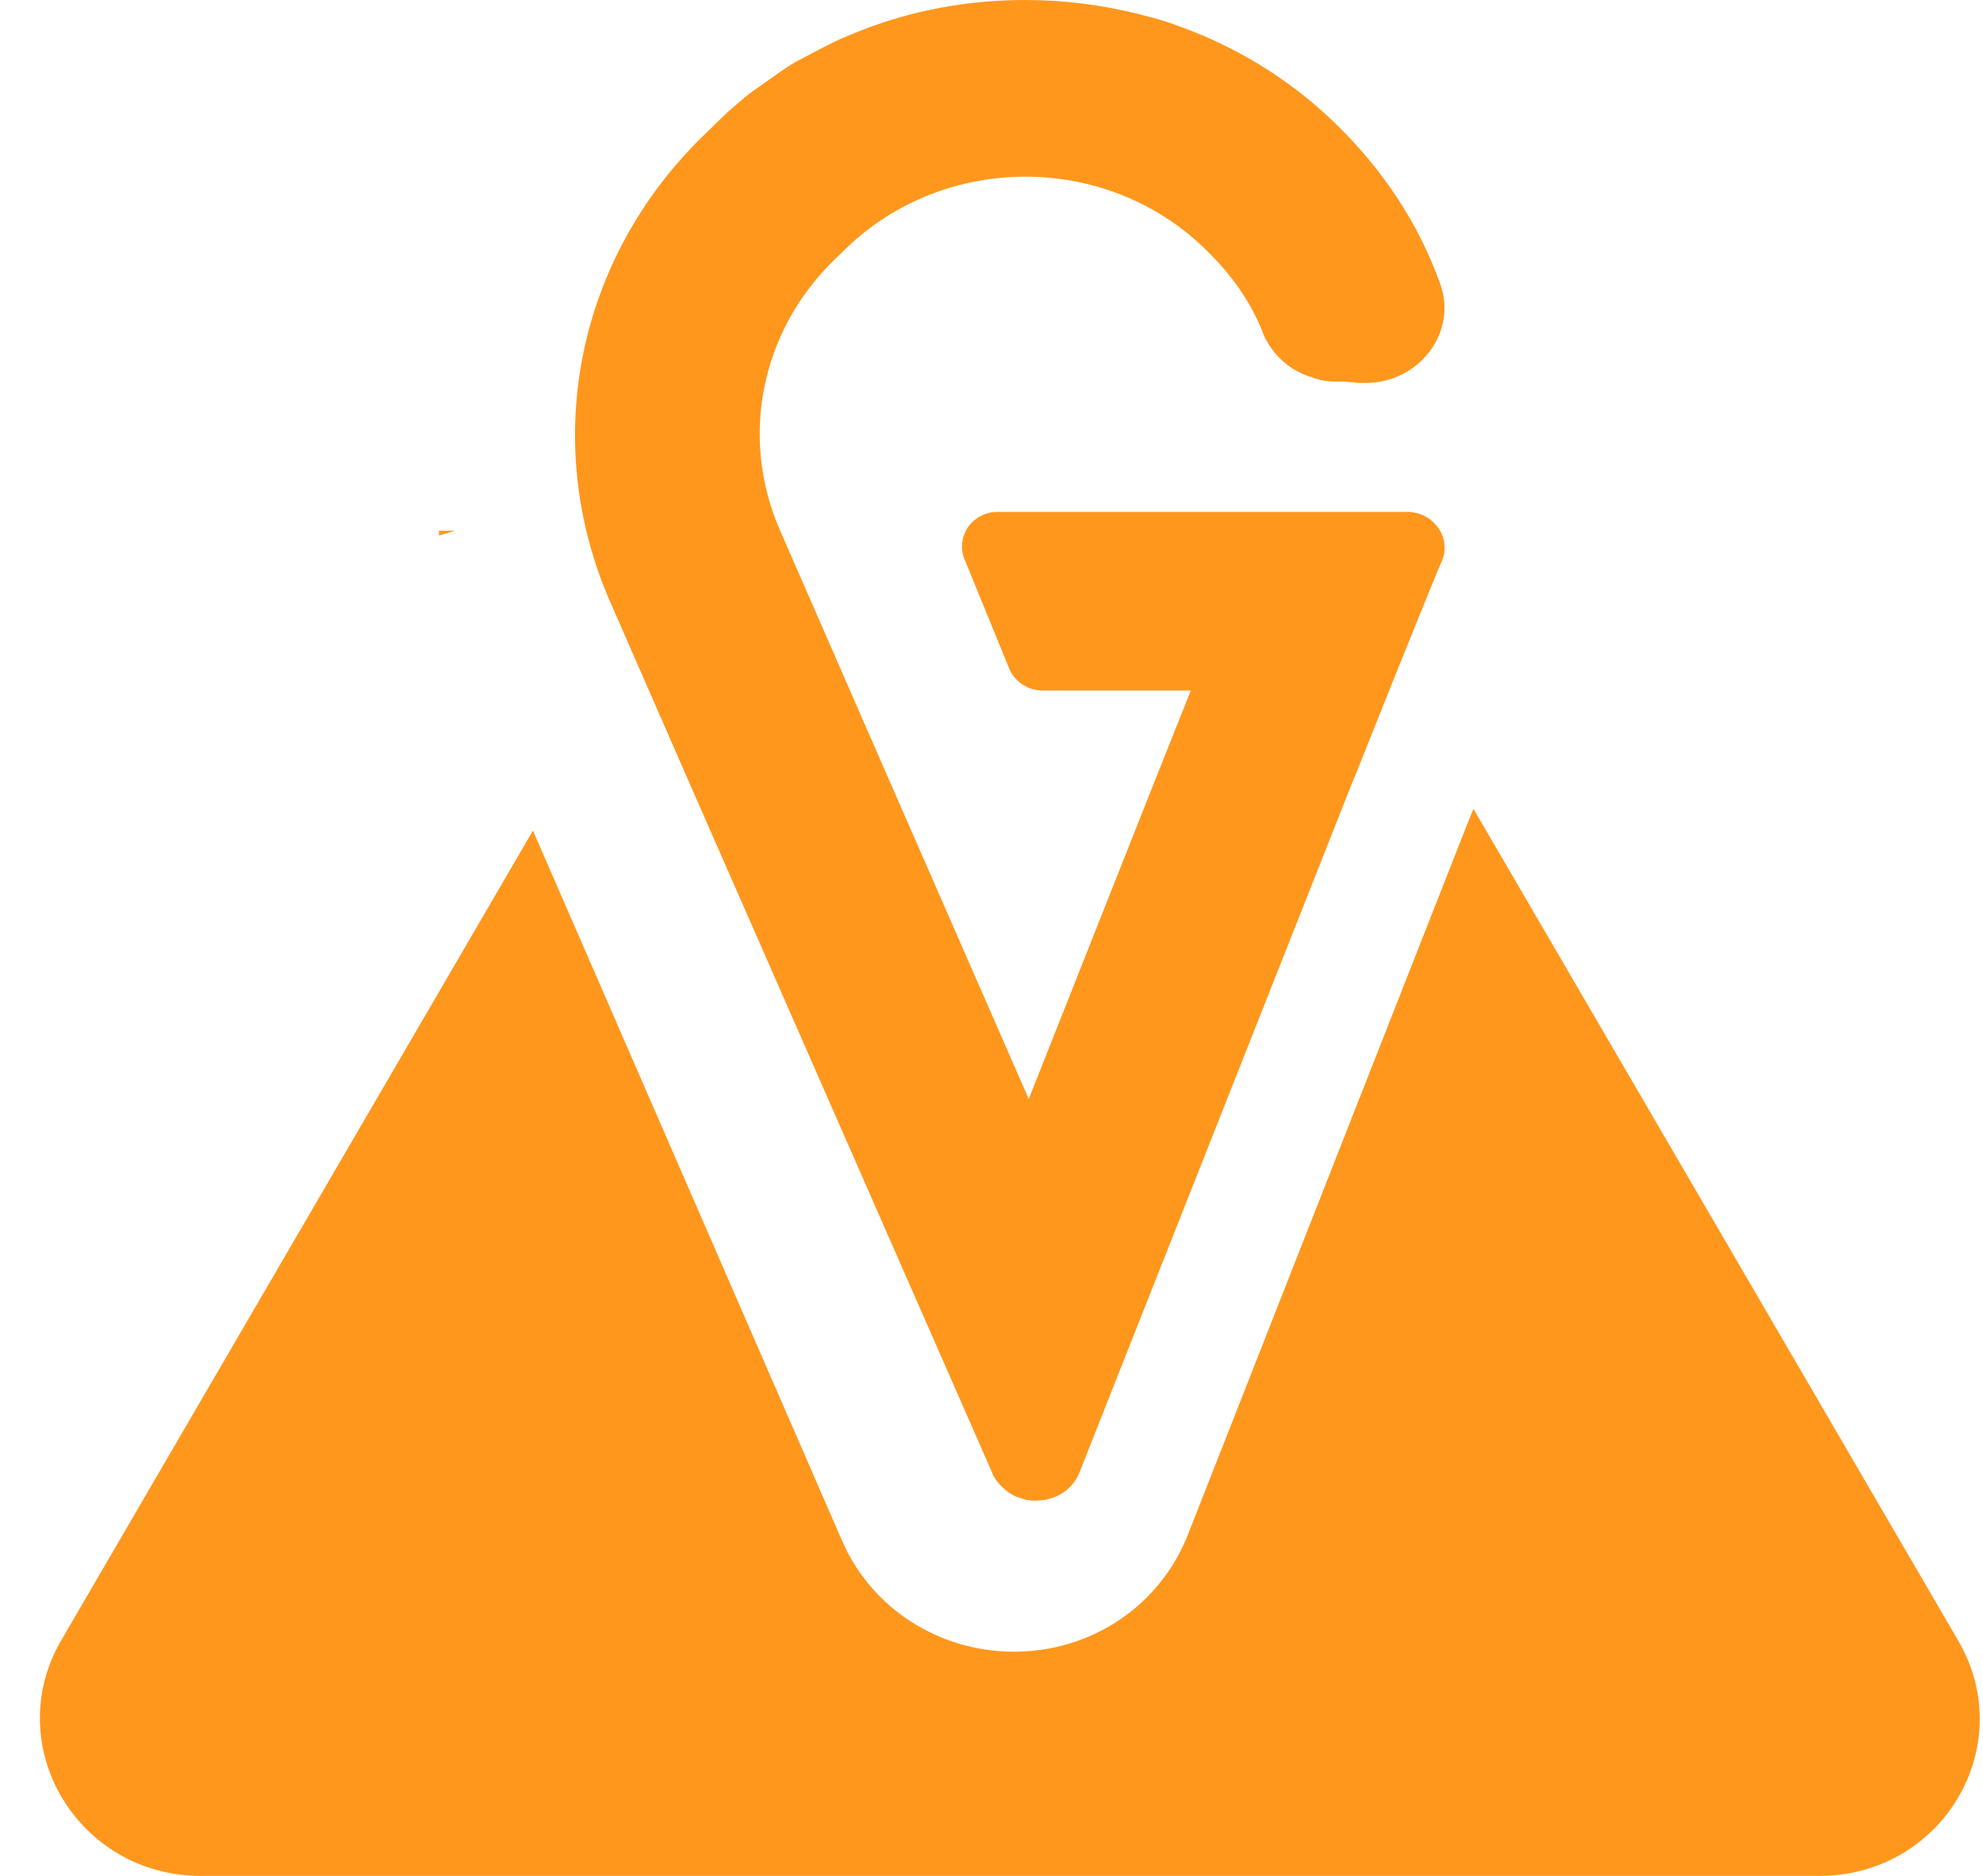
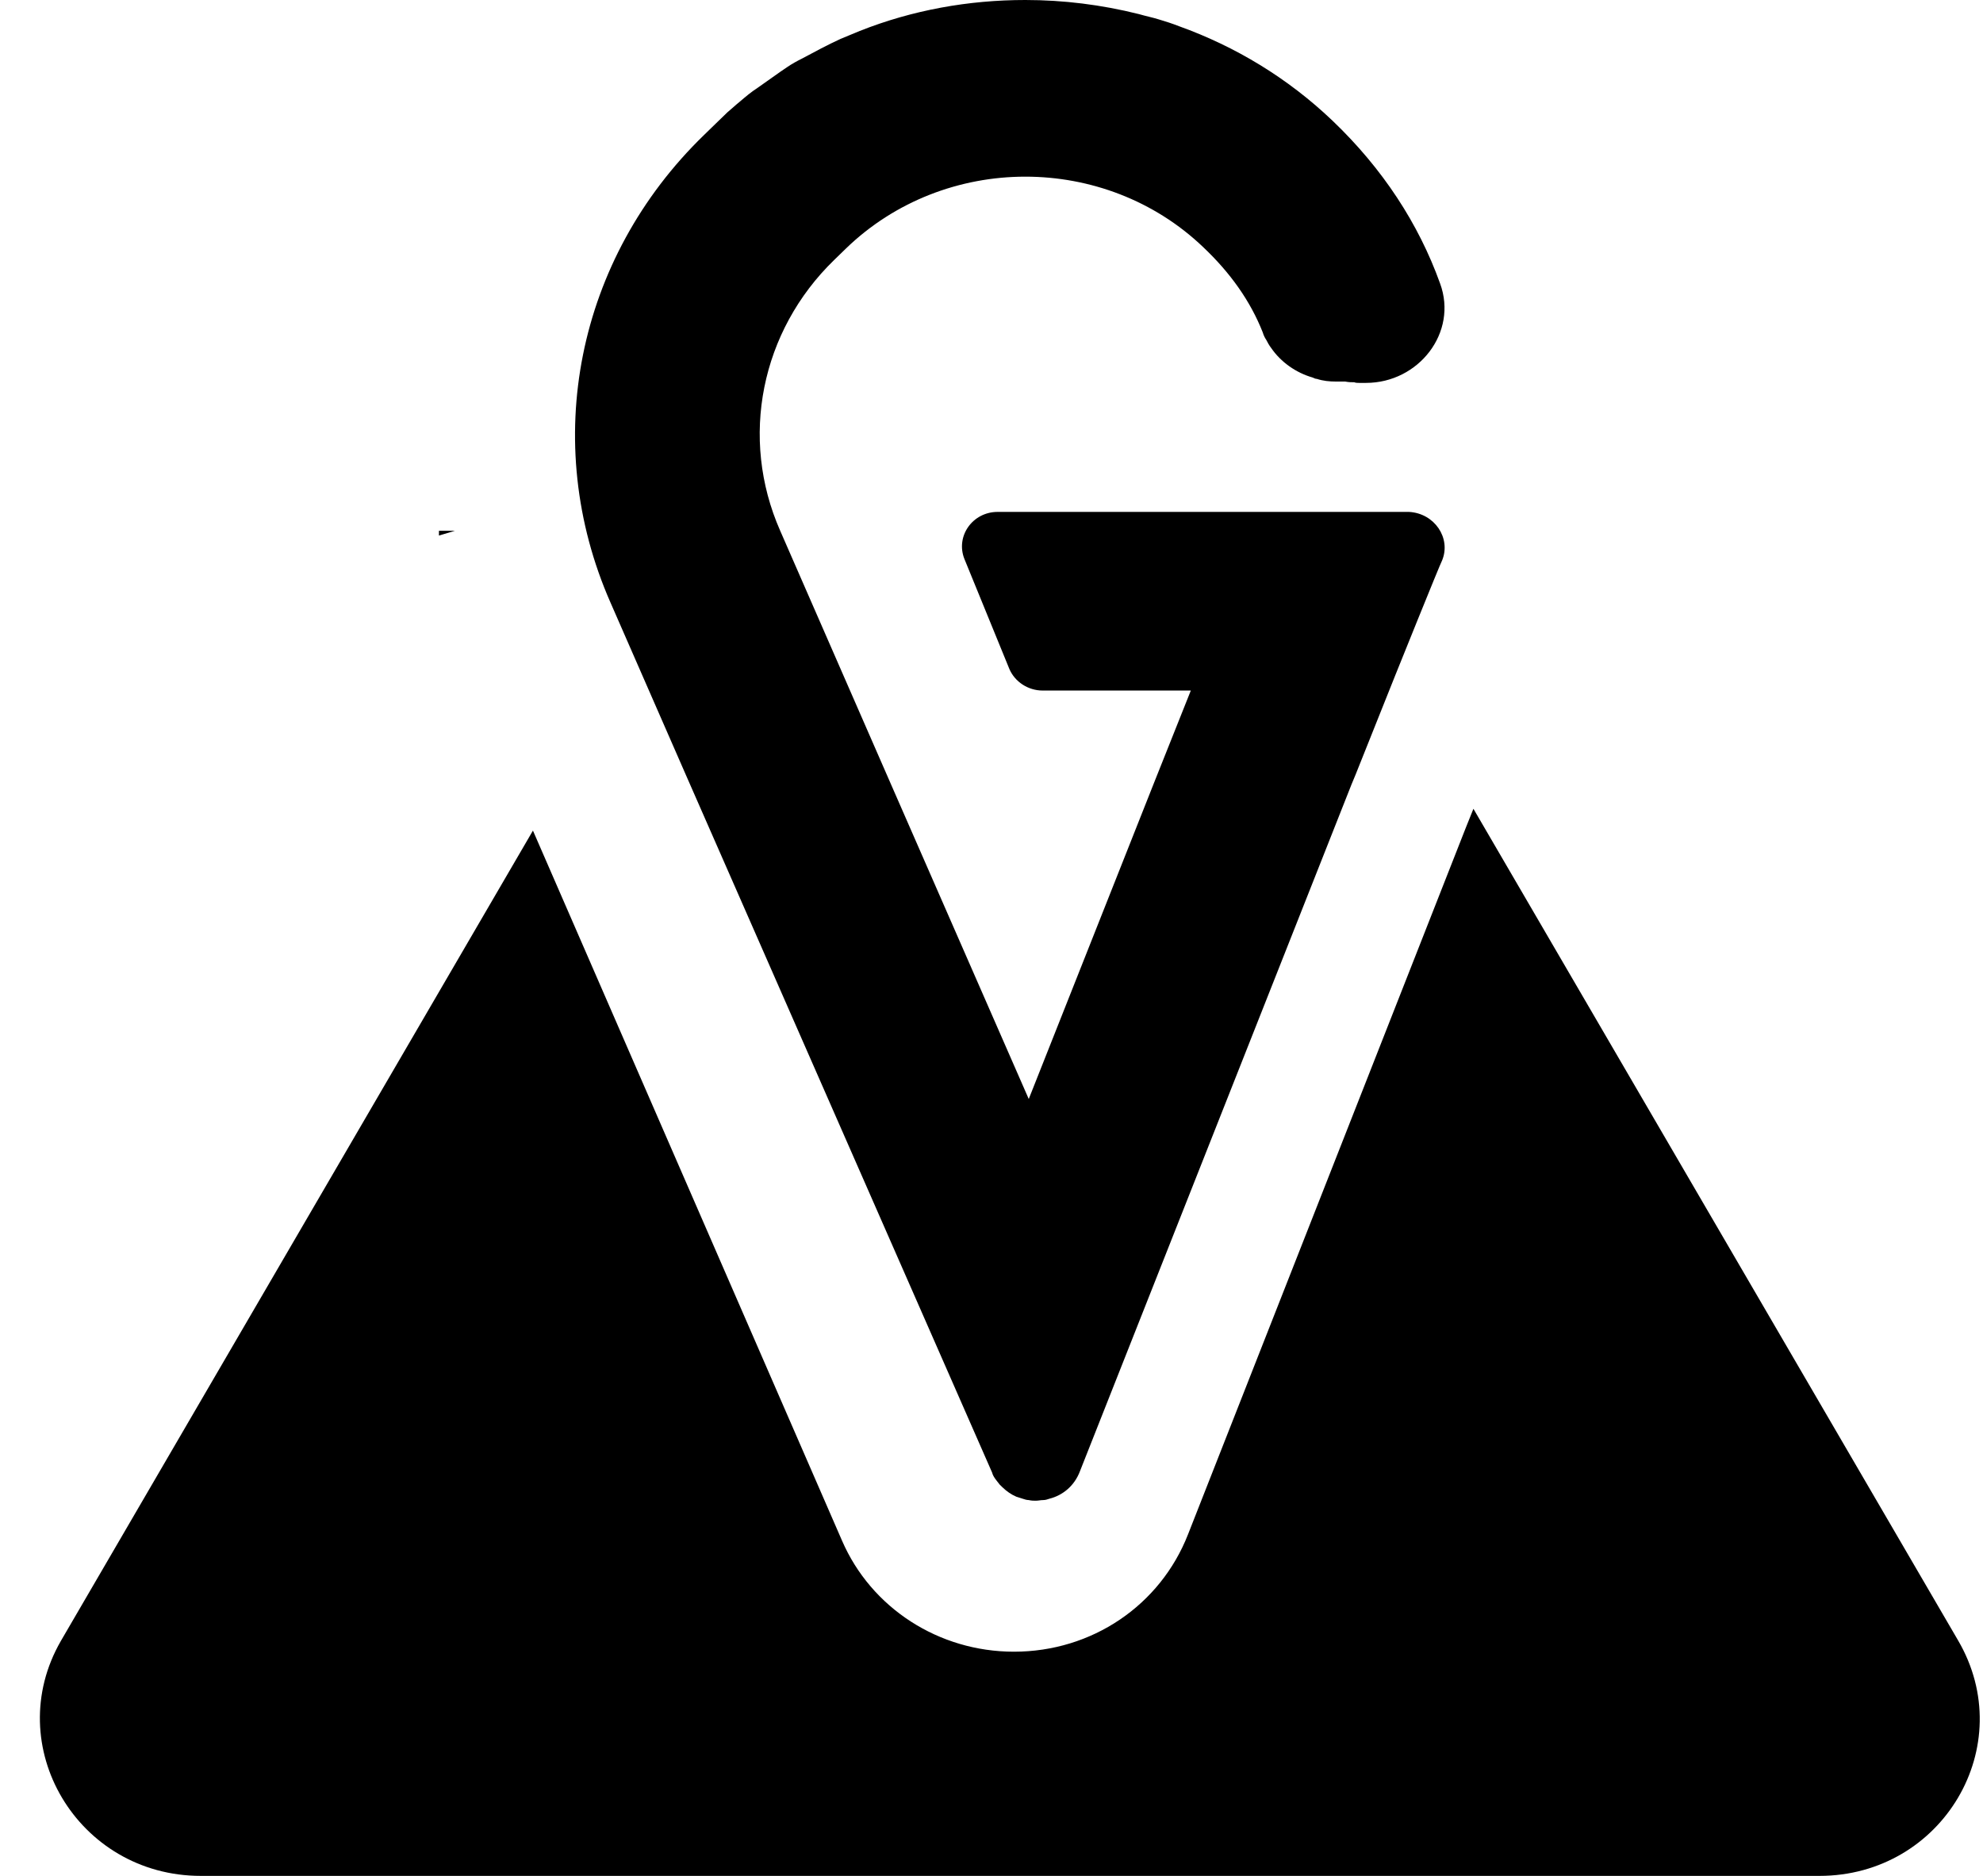
- <svg xmlns="http://www.w3.org/2000/svg" width="37" height="35" viewBox="0 0 37 35" fill="none">
-   <path d="M33.947 35L3.748 35C1.449 35 0.007 32.572 1.137 30.614L9.944 15.497L15.711 28.745C16.256 30.003 17.516 30.817 18.919 30.817C20.374 30.817 21.647 29.953 22.166 28.63L27.349 15.446L27.492 15.09L36.532 30.601C37.688 32.572 36.246 35 33.947 35Z" fill="#FF971D" />
-   <path d="M8.19 9.903V9.992L8.489 9.903H8.19Z" fill="#FF971D" />
-   <path d="M26.909 10.453C26.857 10.553 26.03 12.609 26.03 12.609L25.294 14.451L25.216 14.639L20.151 27.448C20.048 27.724 19.828 27.9 19.583 27.962C19.544 27.975 19.506 27.988 19.467 27.988C19.415 27.988 19.376 28 19.325 28C19.286 28 19.247 28 19.195 27.988C19.157 27.988 19.118 27.975 19.079 27.962C19.04 27.95 19.002 27.937 18.963 27.925C18.872 27.887 18.782 27.825 18.704 27.749C18.692 27.737 18.679 27.724 18.653 27.699C18.627 27.662 18.601 27.637 18.575 27.599C18.549 27.561 18.523 27.524 18.511 27.474L12.8 14.464L11.391 11.243C10.073 8.247 10.758 4.825 13.136 2.519L13.355 2.306C13.433 2.231 13.498 2.168 13.575 2.093C13.652 2.03 13.73 1.955 13.808 1.893C13.911 1.805 14.014 1.717 14.131 1.642C14.273 1.542 14.415 1.441 14.557 1.341C14.596 1.316 14.647 1.278 14.686 1.253C14.777 1.191 14.867 1.141 14.97 1.09C15.203 0.965 15.435 0.84 15.681 0.727C15.797 0.677 15.927 0.627 16.043 0.577C17.025 0.188 18.071 0 19.131 0C19.841 0 20.552 0.088 21.25 0.263C21.379 0.301 21.508 0.326 21.625 0.363C21.754 0.401 21.87 0.439 21.999 0.489C23.046 0.865 24.028 1.454 24.867 2.256C25.798 3.146 26.47 4.174 26.87 5.289C27.206 6.204 26.47 7.144 25.488 7.144C25.449 7.144 25.41 7.144 25.358 7.144C25.333 7.144 25.294 7.144 25.268 7.132C25.216 7.132 25.165 7.132 25.1 7.119C25.061 7.119 25.023 7.119 24.984 7.119H24.932C24.803 7.119 24.687 7.107 24.57 7.069C24.544 7.069 24.519 7.056 24.493 7.044C24.183 6.956 23.898 6.756 23.718 6.492C23.679 6.442 23.653 6.392 23.627 6.342C23.601 6.304 23.576 6.254 23.562 6.204C23.33 5.615 22.955 5.089 22.451 4.612C21.534 3.735 20.332 3.296 19.131 3.296C17.916 3.296 16.702 3.748 15.784 4.637L15.565 4.85C14.195 6.179 13.795 8.172 14.557 9.902L16.611 14.602L19.195 20.505L21.534 14.602L22.219 12.884L19.454 12.884C19.183 12.884 18.937 12.722 18.834 12.483L17.994 10.428C17.826 10.002 18.149 9.551 18.614 9.551L26.289 9.551C26.767 9.576 27.077 10.039 26.909 10.453Z" fill="#FF971D" />
+ <svg xmlns="http://www.w3.org/2000/svg" width="37" height="35" viewBox="0 0 37 35" fill="current">
+   <path d="M33.947 35L3.748 35C1.449 35 0.007 32.572 1.137 30.614L9.944 15.497L15.711 28.745C16.256 30.003 17.516 30.817 18.919 30.817C20.374 30.817 21.647 29.953 22.166 28.63L27.349 15.446L27.492 15.09L36.532 30.601C37.688 32.572 36.246 35 33.947 35Z" fill="current" />
+   <path d="M8.19 9.903V9.992L8.489 9.903H8.19Z" fill="current" />
+   <path d="M26.909 10.453C26.857 10.553 26.03 12.609 26.03 12.609L25.294 14.451L25.216 14.639L20.151 27.448C20.048 27.724 19.828 27.9 19.583 27.962C19.544 27.975 19.506 27.988 19.467 27.988C19.415 27.988 19.376 28 19.325 28C19.286 28 19.247 28 19.195 27.988C19.157 27.988 19.118 27.975 19.079 27.962C19.04 27.95 19.002 27.937 18.963 27.925C18.872 27.887 18.782 27.825 18.704 27.749C18.692 27.737 18.679 27.724 18.653 27.699C18.627 27.662 18.601 27.637 18.575 27.599C18.549 27.561 18.523 27.524 18.511 27.474L12.8 14.464L11.391 11.243C10.073 8.247 10.758 4.825 13.136 2.519L13.355 2.306C13.433 2.231 13.498 2.168 13.575 2.093C13.652 2.03 13.73 1.955 13.808 1.893C13.911 1.805 14.014 1.717 14.131 1.642C14.273 1.542 14.415 1.441 14.557 1.341C14.596 1.316 14.647 1.278 14.686 1.253C14.777 1.191 14.867 1.141 14.97 1.09C15.203 0.965 15.435 0.84 15.681 0.727C15.797 0.677 15.927 0.627 16.043 0.577C17.025 0.188 18.071 0 19.131 0C19.841 0 20.552 0.088 21.25 0.263C21.379 0.301 21.508 0.326 21.625 0.363C21.754 0.401 21.87 0.439 21.999 0.489C23.046 0.865 24.028 1.454 24.867 2.256C25.798 3.146 26.47 4.174 26.87 5.289C27.206 6.204 26.47 7.144 25.488 7.144C25.449 7.144 25.41 7.144 25.358 7.144C25.333 7.144 25.294 7.144 25.268 7.132C25.216 7.132 25.165 7.132 25.1 7.119C25.061 7.119 25.023 7.119 24.984 7.119H24.932C24.803 7.119 24.687 7.107 24.57 7.069C24.544 7.069 24.519 7.056 24.493 7.044C24.183 6.956 23.898 6.756 23.718 6.492C23.679 6.442 23.653 6.392 23.627 6.342C23.601 6.304 23.576 6.254 23.562 6.204C23.33 5.615 22.955 5.089 22.451 4.612C21.534 3.735 20.332 3.296 19.131 3.296C17.916 3.296 16.702 3.748 15.784 4.637L15.565 4.85C14.195 6.179 13.795 8.172 14.557 9.902L16.611 14.602L19.195 20.505L21.534 14.602L22.219 12.884L19.454 12.884C19.183 12.884 18.937 12.722 18.834 12.483L17.994 10.428C17.826 10.002 18.149 9.551 18.614 9.551L26.289 9.551C26.767 9.576 27.077 10.039 26.909 10.453Z" fill="current" />
</svg>
